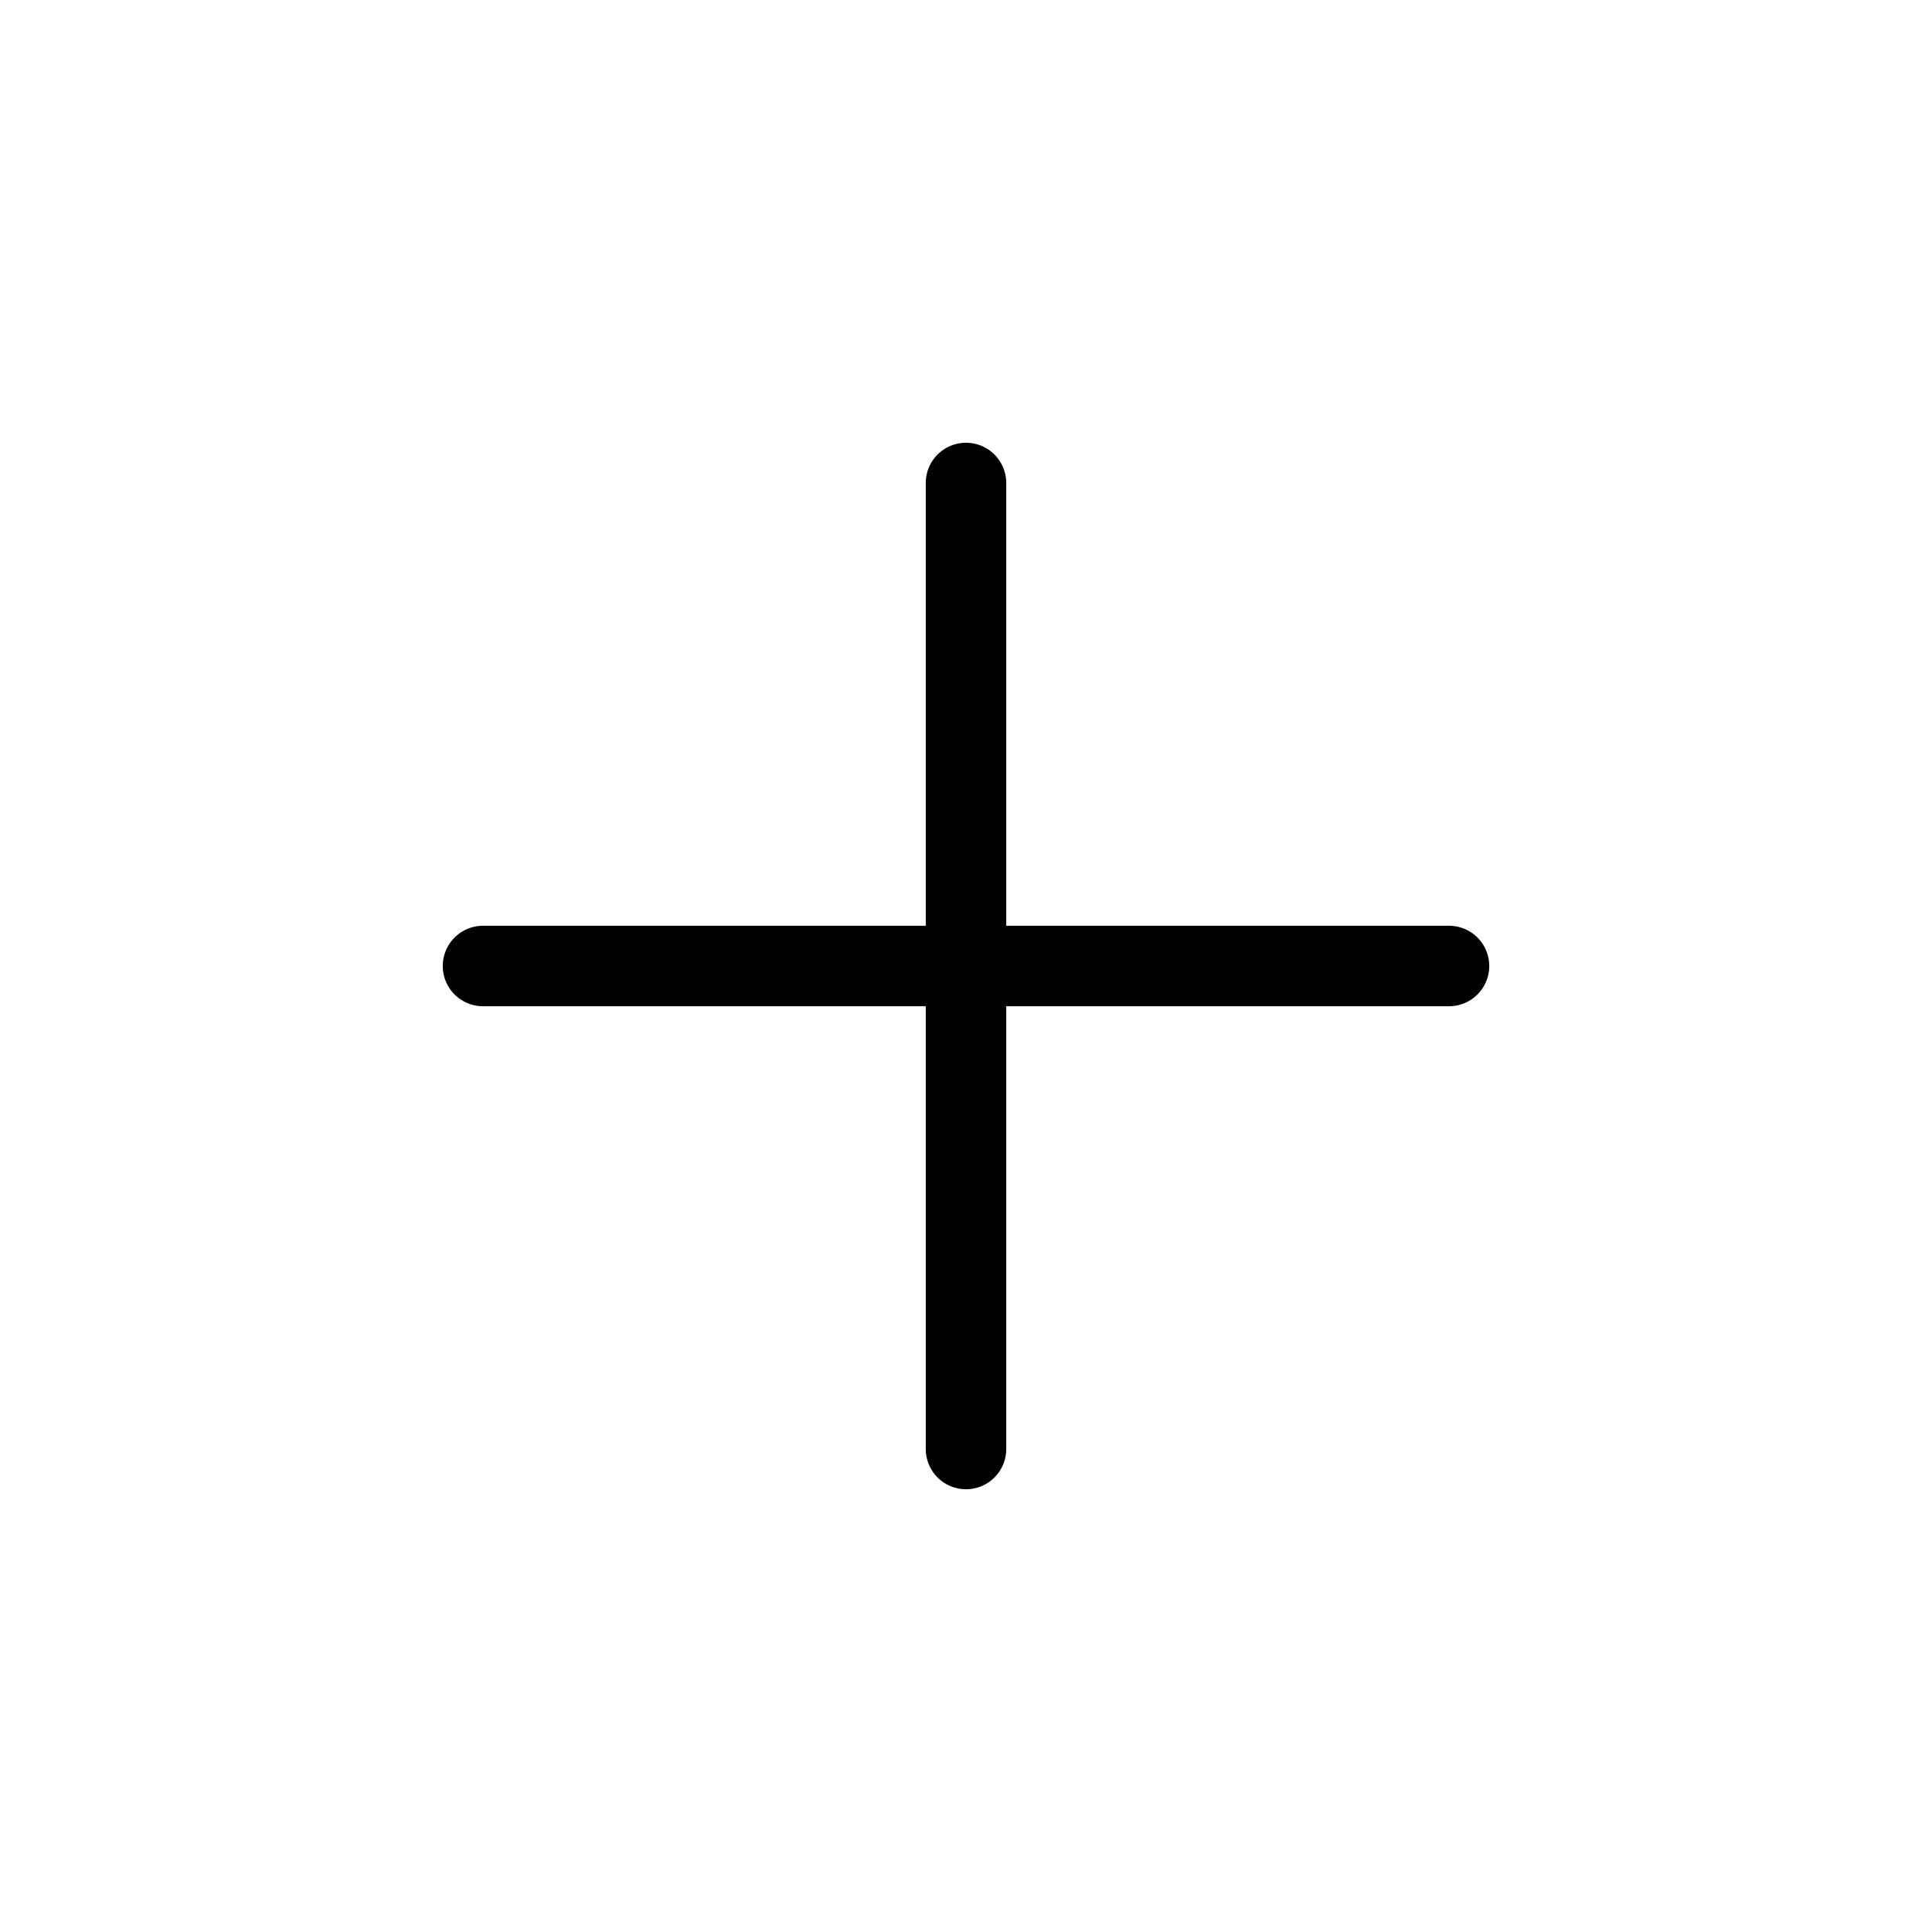
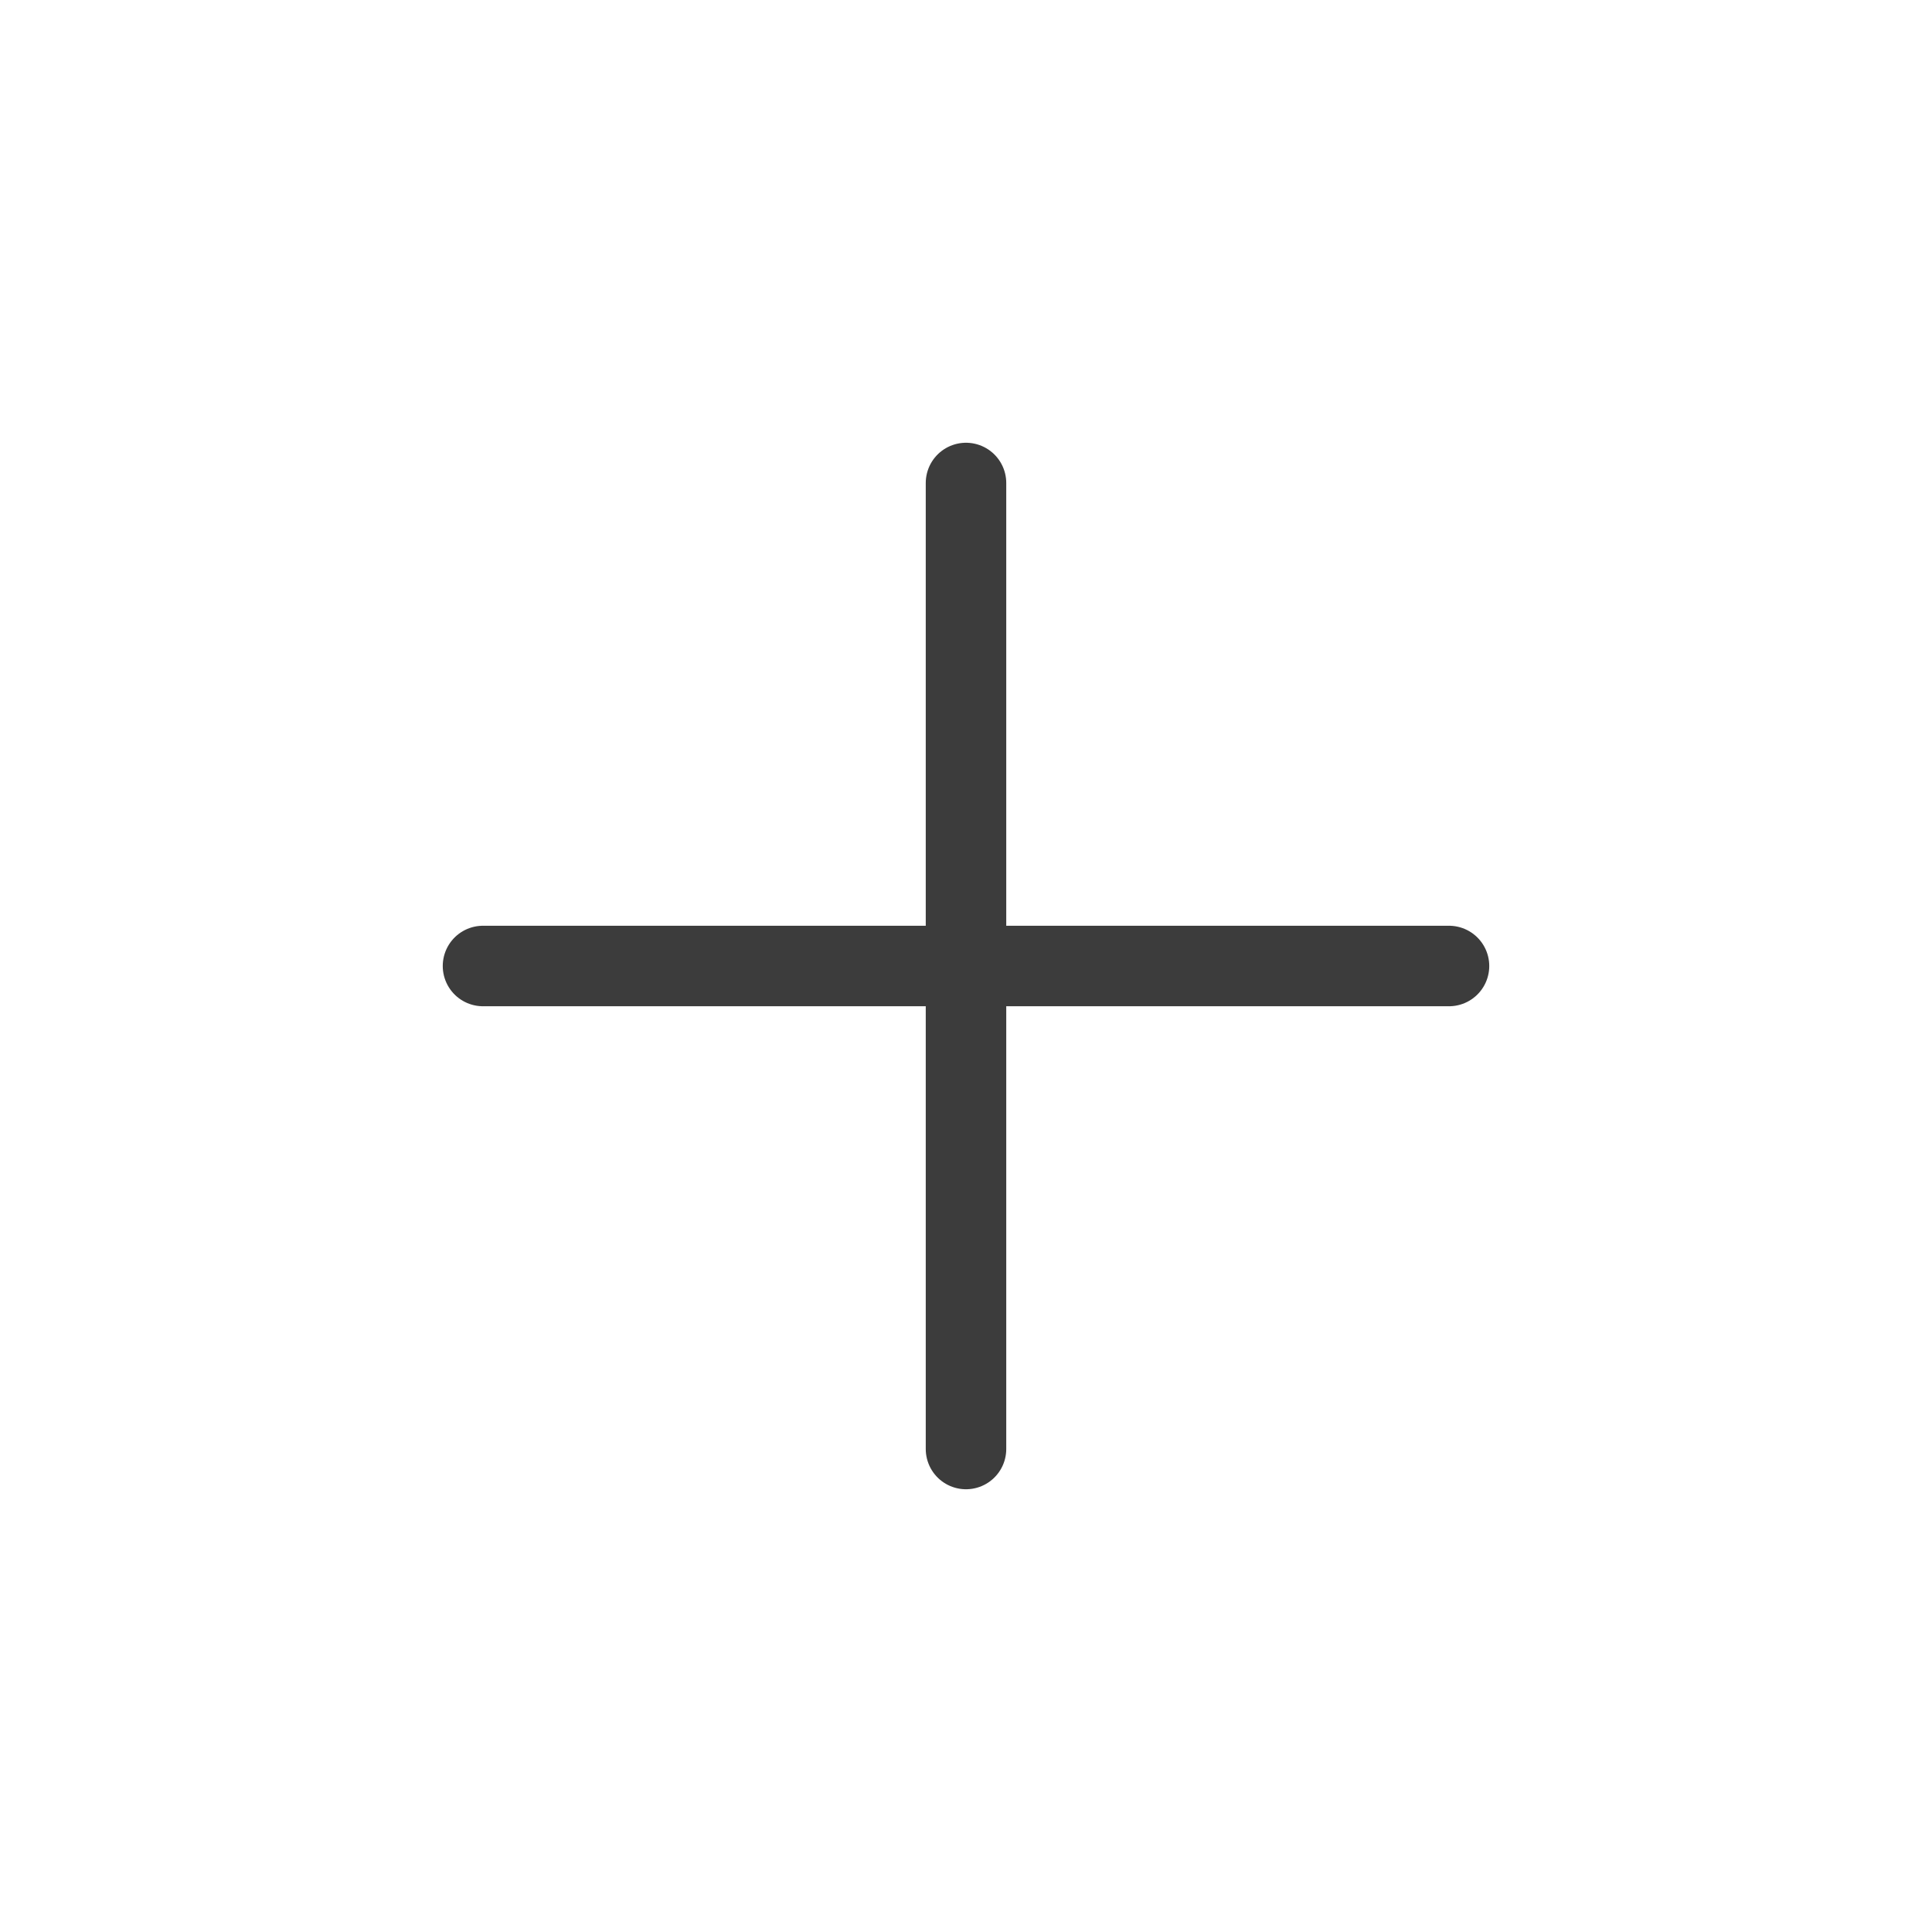
<svg xmlns="http://www.w3.org/2000/svg" width="800px" height="800px" viewBox="0 0 24 24" fill="none">
  <rect width="24" height="24" fill="white" />
-   <path d="M12 6V18" stroke="#000000" stroke-linecap="round" stroke-linejoin="round" />
-   <path d="M6 12H18" stroke="#000000" stroke-linecap="round" stroke-linejoin="round" />
+   <path d="M12 6V18" stroke="#3c3c3c" stroke-linecap="round" stroke-linejoin="round" />
+   <path d="M6 12H18" stroke="#3c3c3c" stroke-linecap="round" stroke-linejoin="round" />
</svg>
